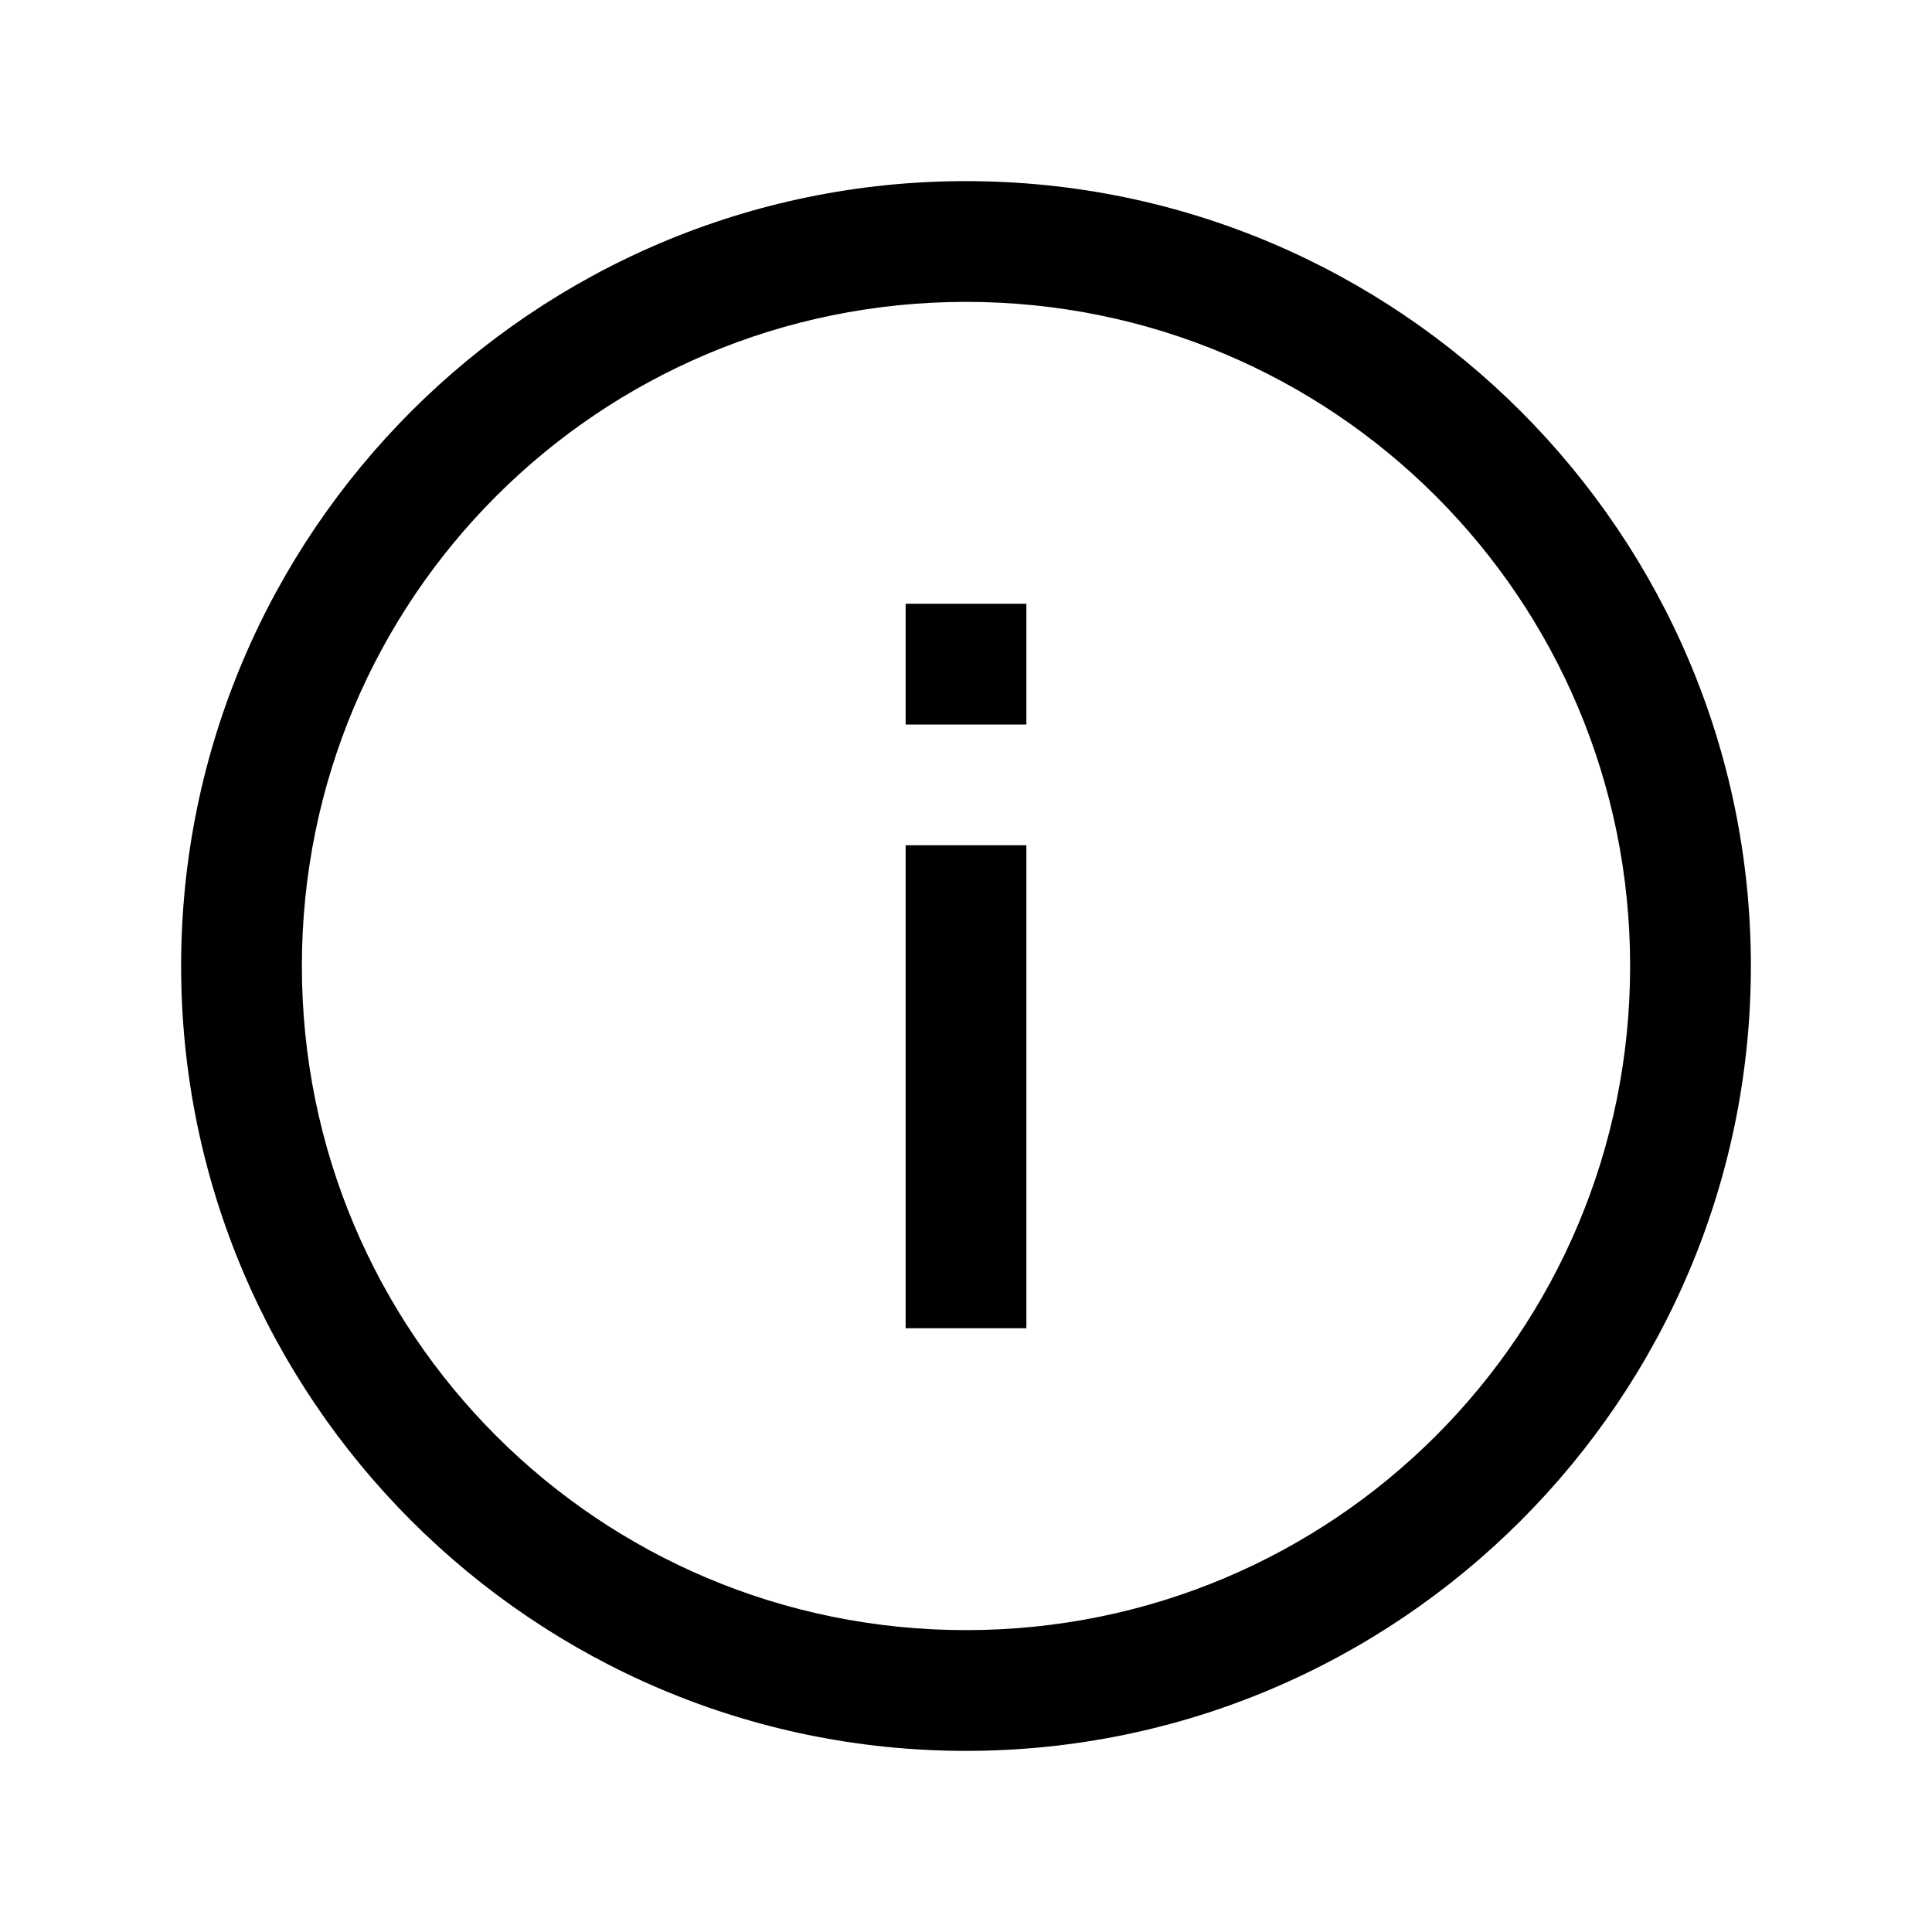
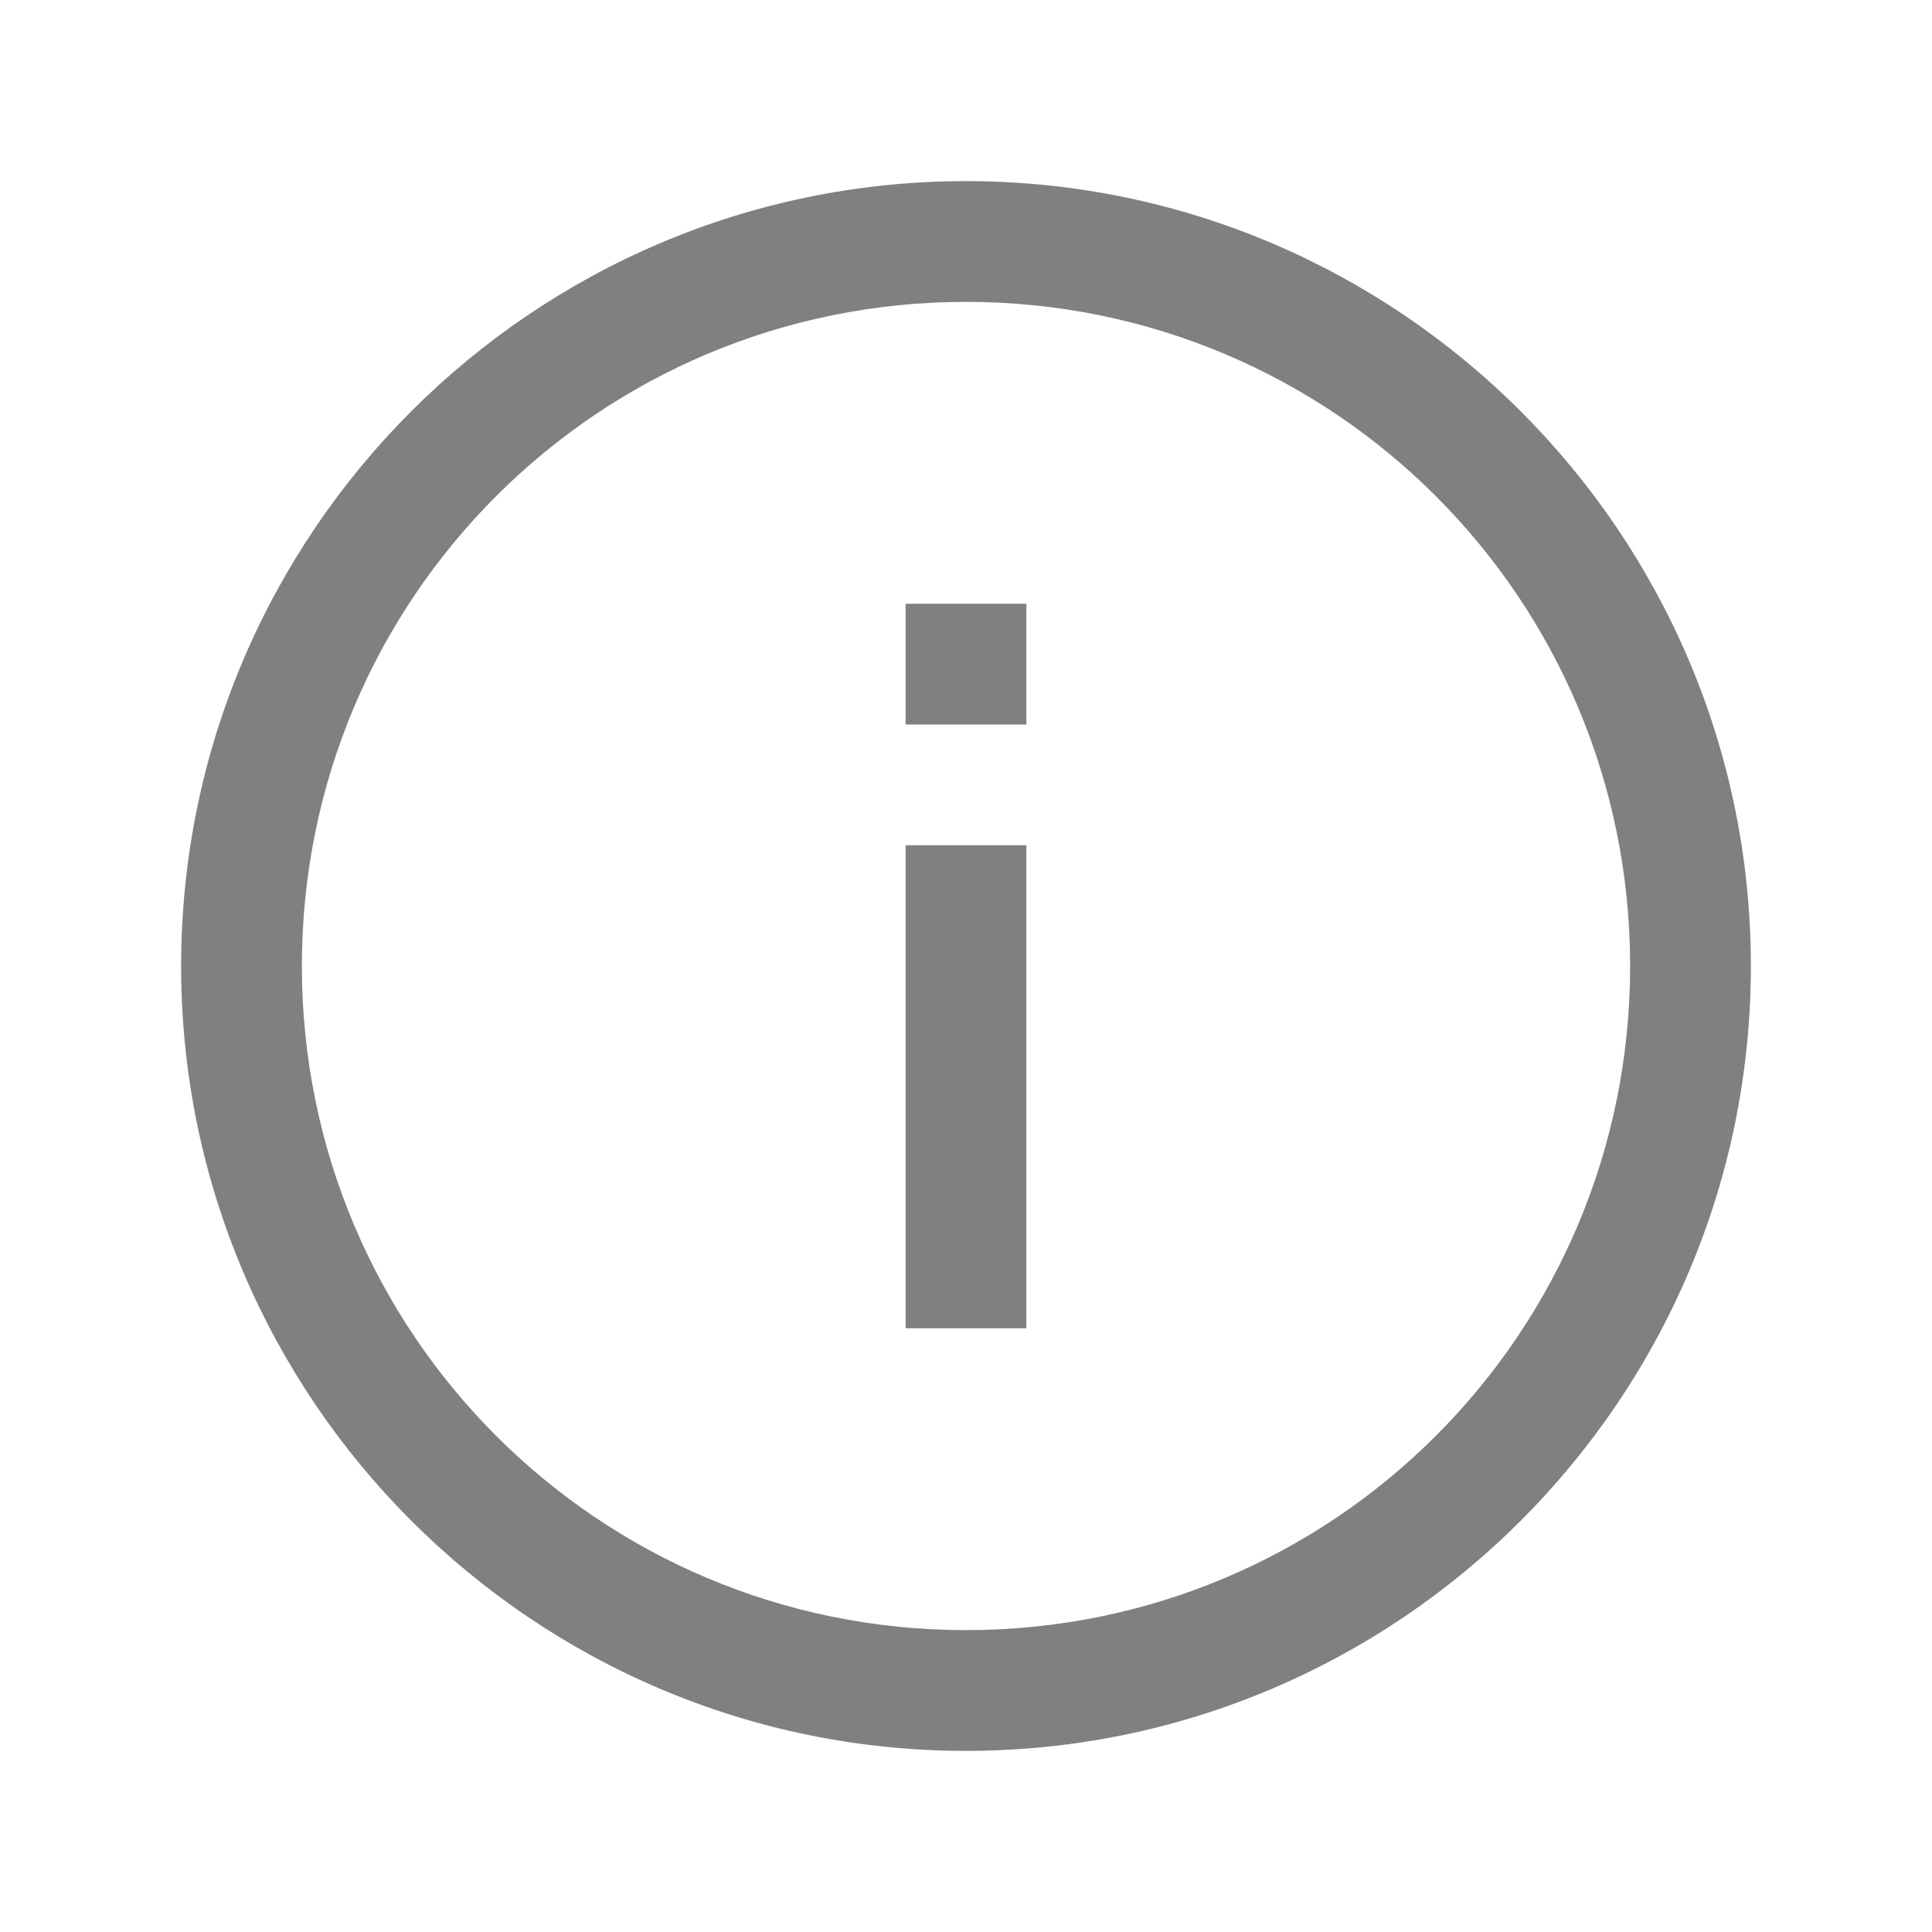
- <svg xmlns="http://www.w3.org/2000/svg" width="32" height="32" viewBox="0 0 32 32">
-   <path fill="currentColor" d="M16 3C8.832 3 3 8.832 3 16s5.832 13 13 13s13-5.832 13-13S23.168 3 16 3m0 2c6.086 0 11 4.914 11 11s-4.914 11-11 11S5 22.086 5 16S9.914 5 16 5m-1 5v2h2v-2zm0 4v8h2v-8z" />
+ <svg xmlns="http://www.w3.org/2000/svg" width="32" height="32" viewBox="0 0 32 32" version="1.1" id="svg1">
+   <defs id="defs1" />
+   <path fill="currentColor" d="M16 3C8.832 3 3 8.832 3 16s5.832 13 13 13s13-5.832 13-13S23.168 3 16 3m0 2c6.086 0 11 4.914 11 11s-4.914 11-11 11S5 22.086 5 16S9.914 5 16 5m-1 5v2h2v-2zm0 4v8h2v-8z" id="path1" style="fill:#808080;fill-opacity:1" />
</svg>
